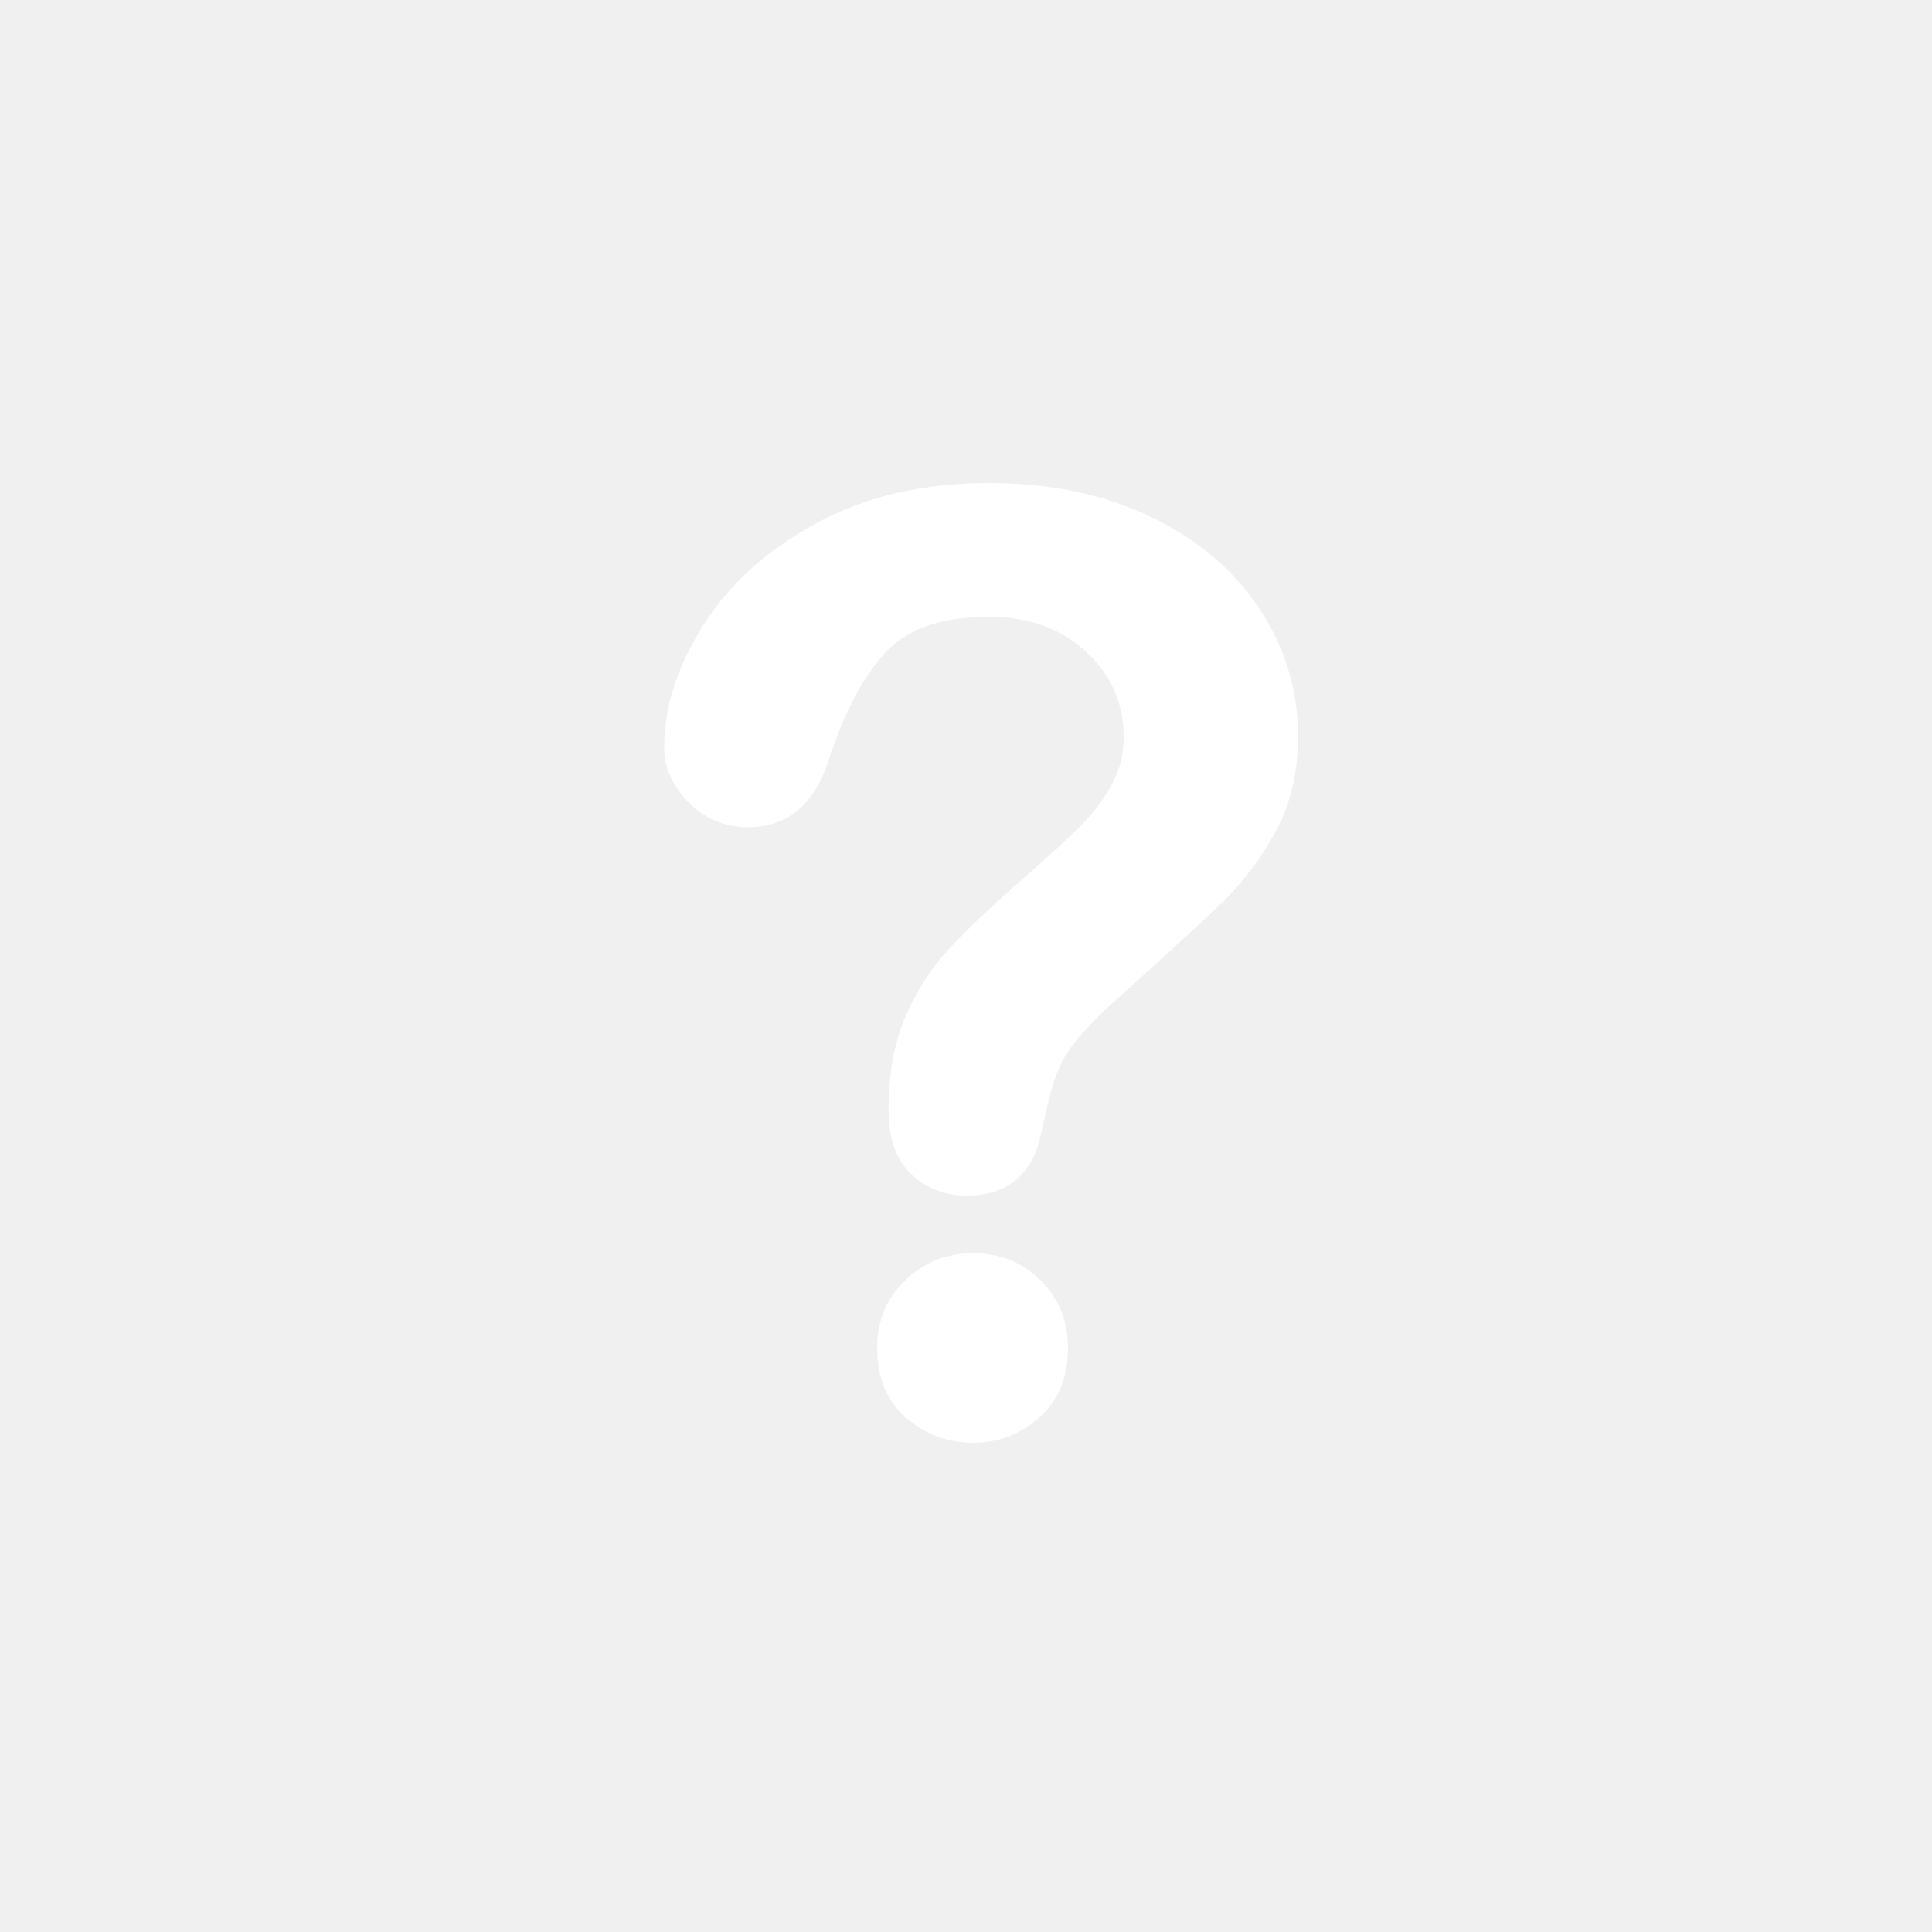
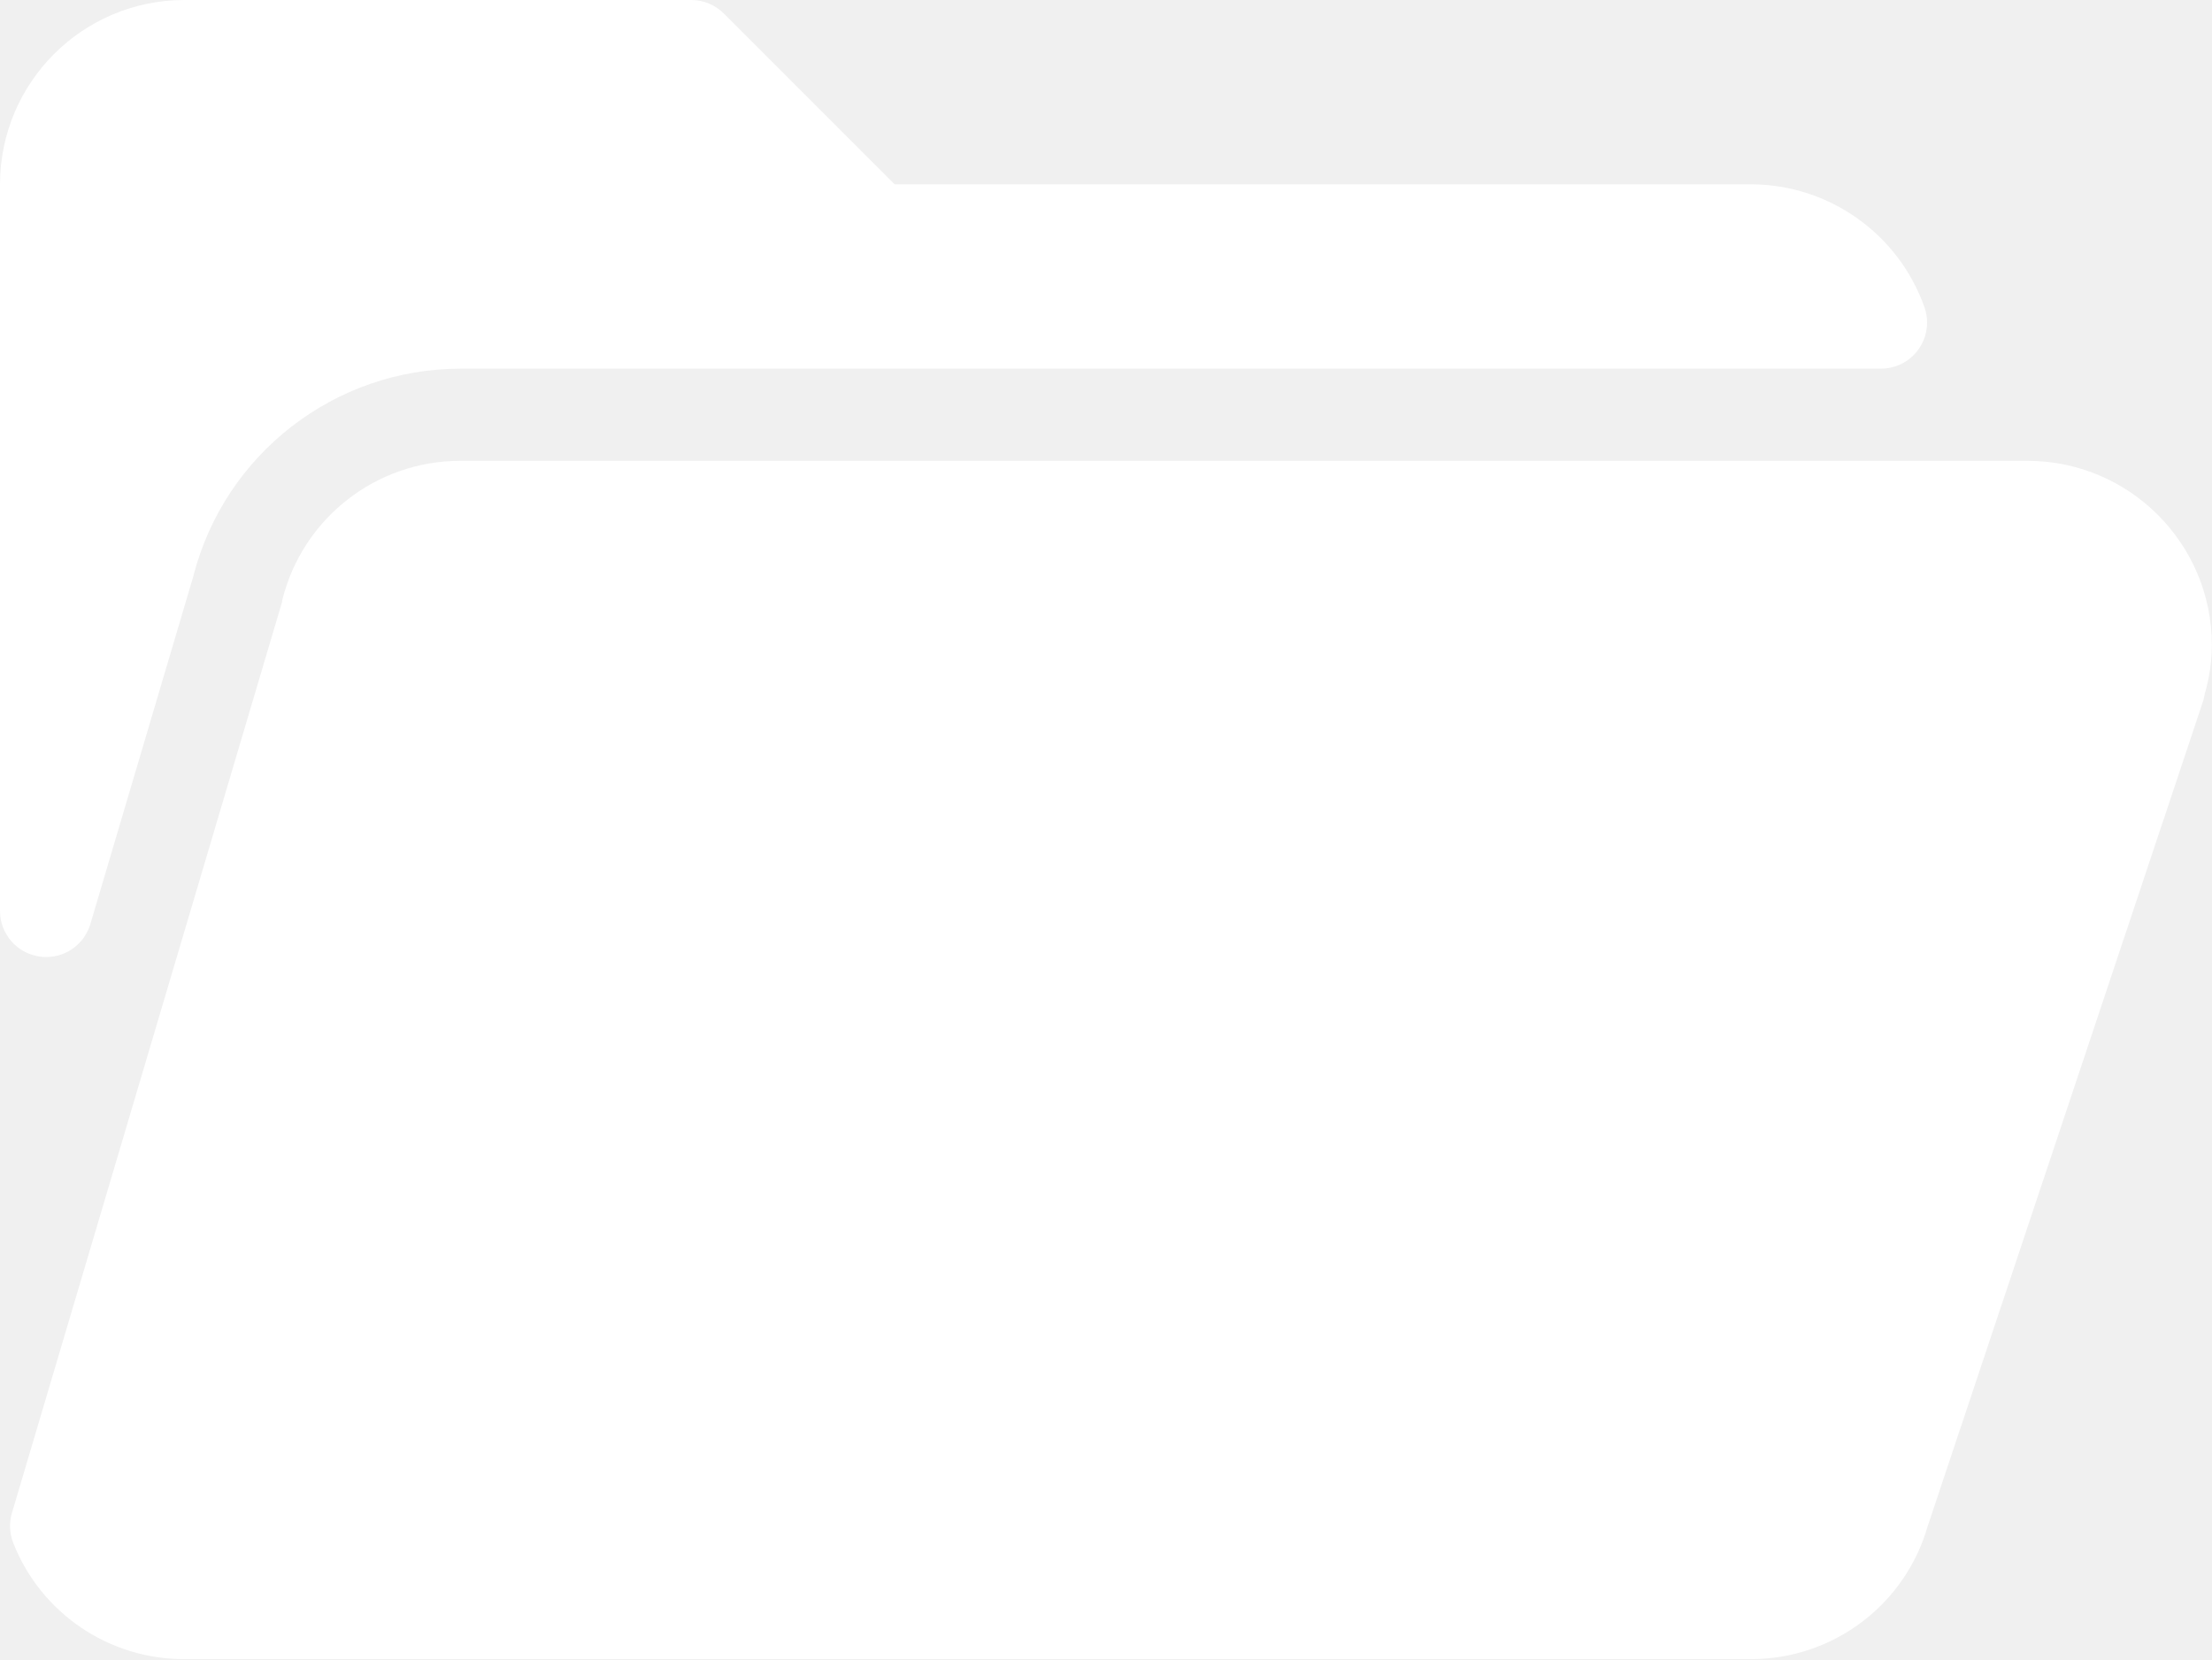
- <svg xmlns="http://www.w3.org/2000/svg" width="32" height="32" viewBox="0 0 32 32">
-   <g fill="none" fill-rule="evenodd">
-     <path fill="#FFF" d="M11 12.389c0-.665.213-1.339.64-2.021.428-.683 1.05-1.248 1.87-1.696.819-.448 1.774-.672 2.866-.672 1.015 0 1.911.187 2.688.562.777.374 1.377.883 1.8 1.527.424.645.636 1.344.636 2.1 0 .596-.12 1.117-.362 1.565a4.788 4.788 0 0 1-.861 1.16c-.333.326-.93.873-1.79 1.644a7.288 7.288 0 0 0-.573.572c-.143.164-.25.315-.32.451-.07.137-.124.273-.163.41-.038.136-.096.376-.173.719-.133.728-.55 1.092-1.25 1.092-.364 0-.67-.119-.918-.357-.249-.238-.373-.591-.373-1.06 0-.589.091-1.098.273-1.528.182-.43.423-.809.724-1.134.302-.326.707-.712 1.219-1.16.448-.393.771-.688.97-.888.2-.2.368-.421.505-.667.136-.245.204-.51.204-.797 0-.56-.208-1.033-.624-1.418-.417-.385-.954-.577-1.612-.577-.77 0-1.337.194-1.701.582-.364.389-.672.961-.924 1.717-.238.791-.69 1.186-1.354 1.186-.393 0-.723-.138-.993-.414-.27-.277-.404-.576-.404-.898zm5.124 11.508c-.427 0-.8-.138-1.118-.415-.319-.276-.478-.663-.478-1.16 0-.441.154-.812.462-1.113a1.56 1.56 0 0 1 1.134-.451c.441 0 .812.15 1.113.451.301.301.452.672.452 1.113 0 .49-.158.875-.473 1.155-.315.28-.679.42-1.092.42z" />
+ <svg xmlns="http://www.w3.org/2000/svg" version="1.1" id="레이어_1" x="0px" y="0px" width="34.984px" height="26.238px" viewBox="0 0 34.984 26.238" enable-background="new 0 0 34.984 26.238" xml:space="preserve">
+   <g id="folder" transform="translate(0 -64)">
+     <g id="그룹_2607" transform="translate(0 64)">
+       <g id="그룹_2606">
+         <path id="패스_4353" fill="#FFFFFF" d="M32.068,7.288H7.288C5.947,7.284,4.777,8.2,4.461,9.504V9.52L0.189,23.926     c-0.047,0.158-0.038,0.326,0.022,0.479c0.438,1.107,1.51,1.834,2.7,1.833h24.78c1.302,0.002,2.446-0.862,2.8-2.115     c0.006-0.016,0.012-0.031,0.017-0.048l4.33-12.971c0.015-0.042,0.024-0.084,0.03-0.127c0.074-0.252,0.112-0.513,0.114-0.774     C34.981,8.594,33.677,7.29,32.068,7.288z" />
+         <path id="패스_4354" fill="#FFFFFF" d="M0.624,15.127c0.035,0.006,0.07,0.009,0.105,0.008c0.323,0.001,0.608-0.212,0.7-0.521     l1.624-5.485l0.006-0.024C3.557,7.176,5.298,5.829,7.289,5.83h22.46c0.403,0,0.729-0.326,0.729-0.729     c0-0.083-0.015-0.166-0.042-0.244c-0.412-1.161-1.509-1.938-2.74-1.942H14.149l-2.7-2.7C11.312,0.077,11.126,0,10.932,0H2.915     C1.305,0.002,0.002,1.305,0,2.915v11.491C0,14.768,0.265,15.075,0.624,15.127z" />
+       </g>
+     </g>
  </g>
</svg>
